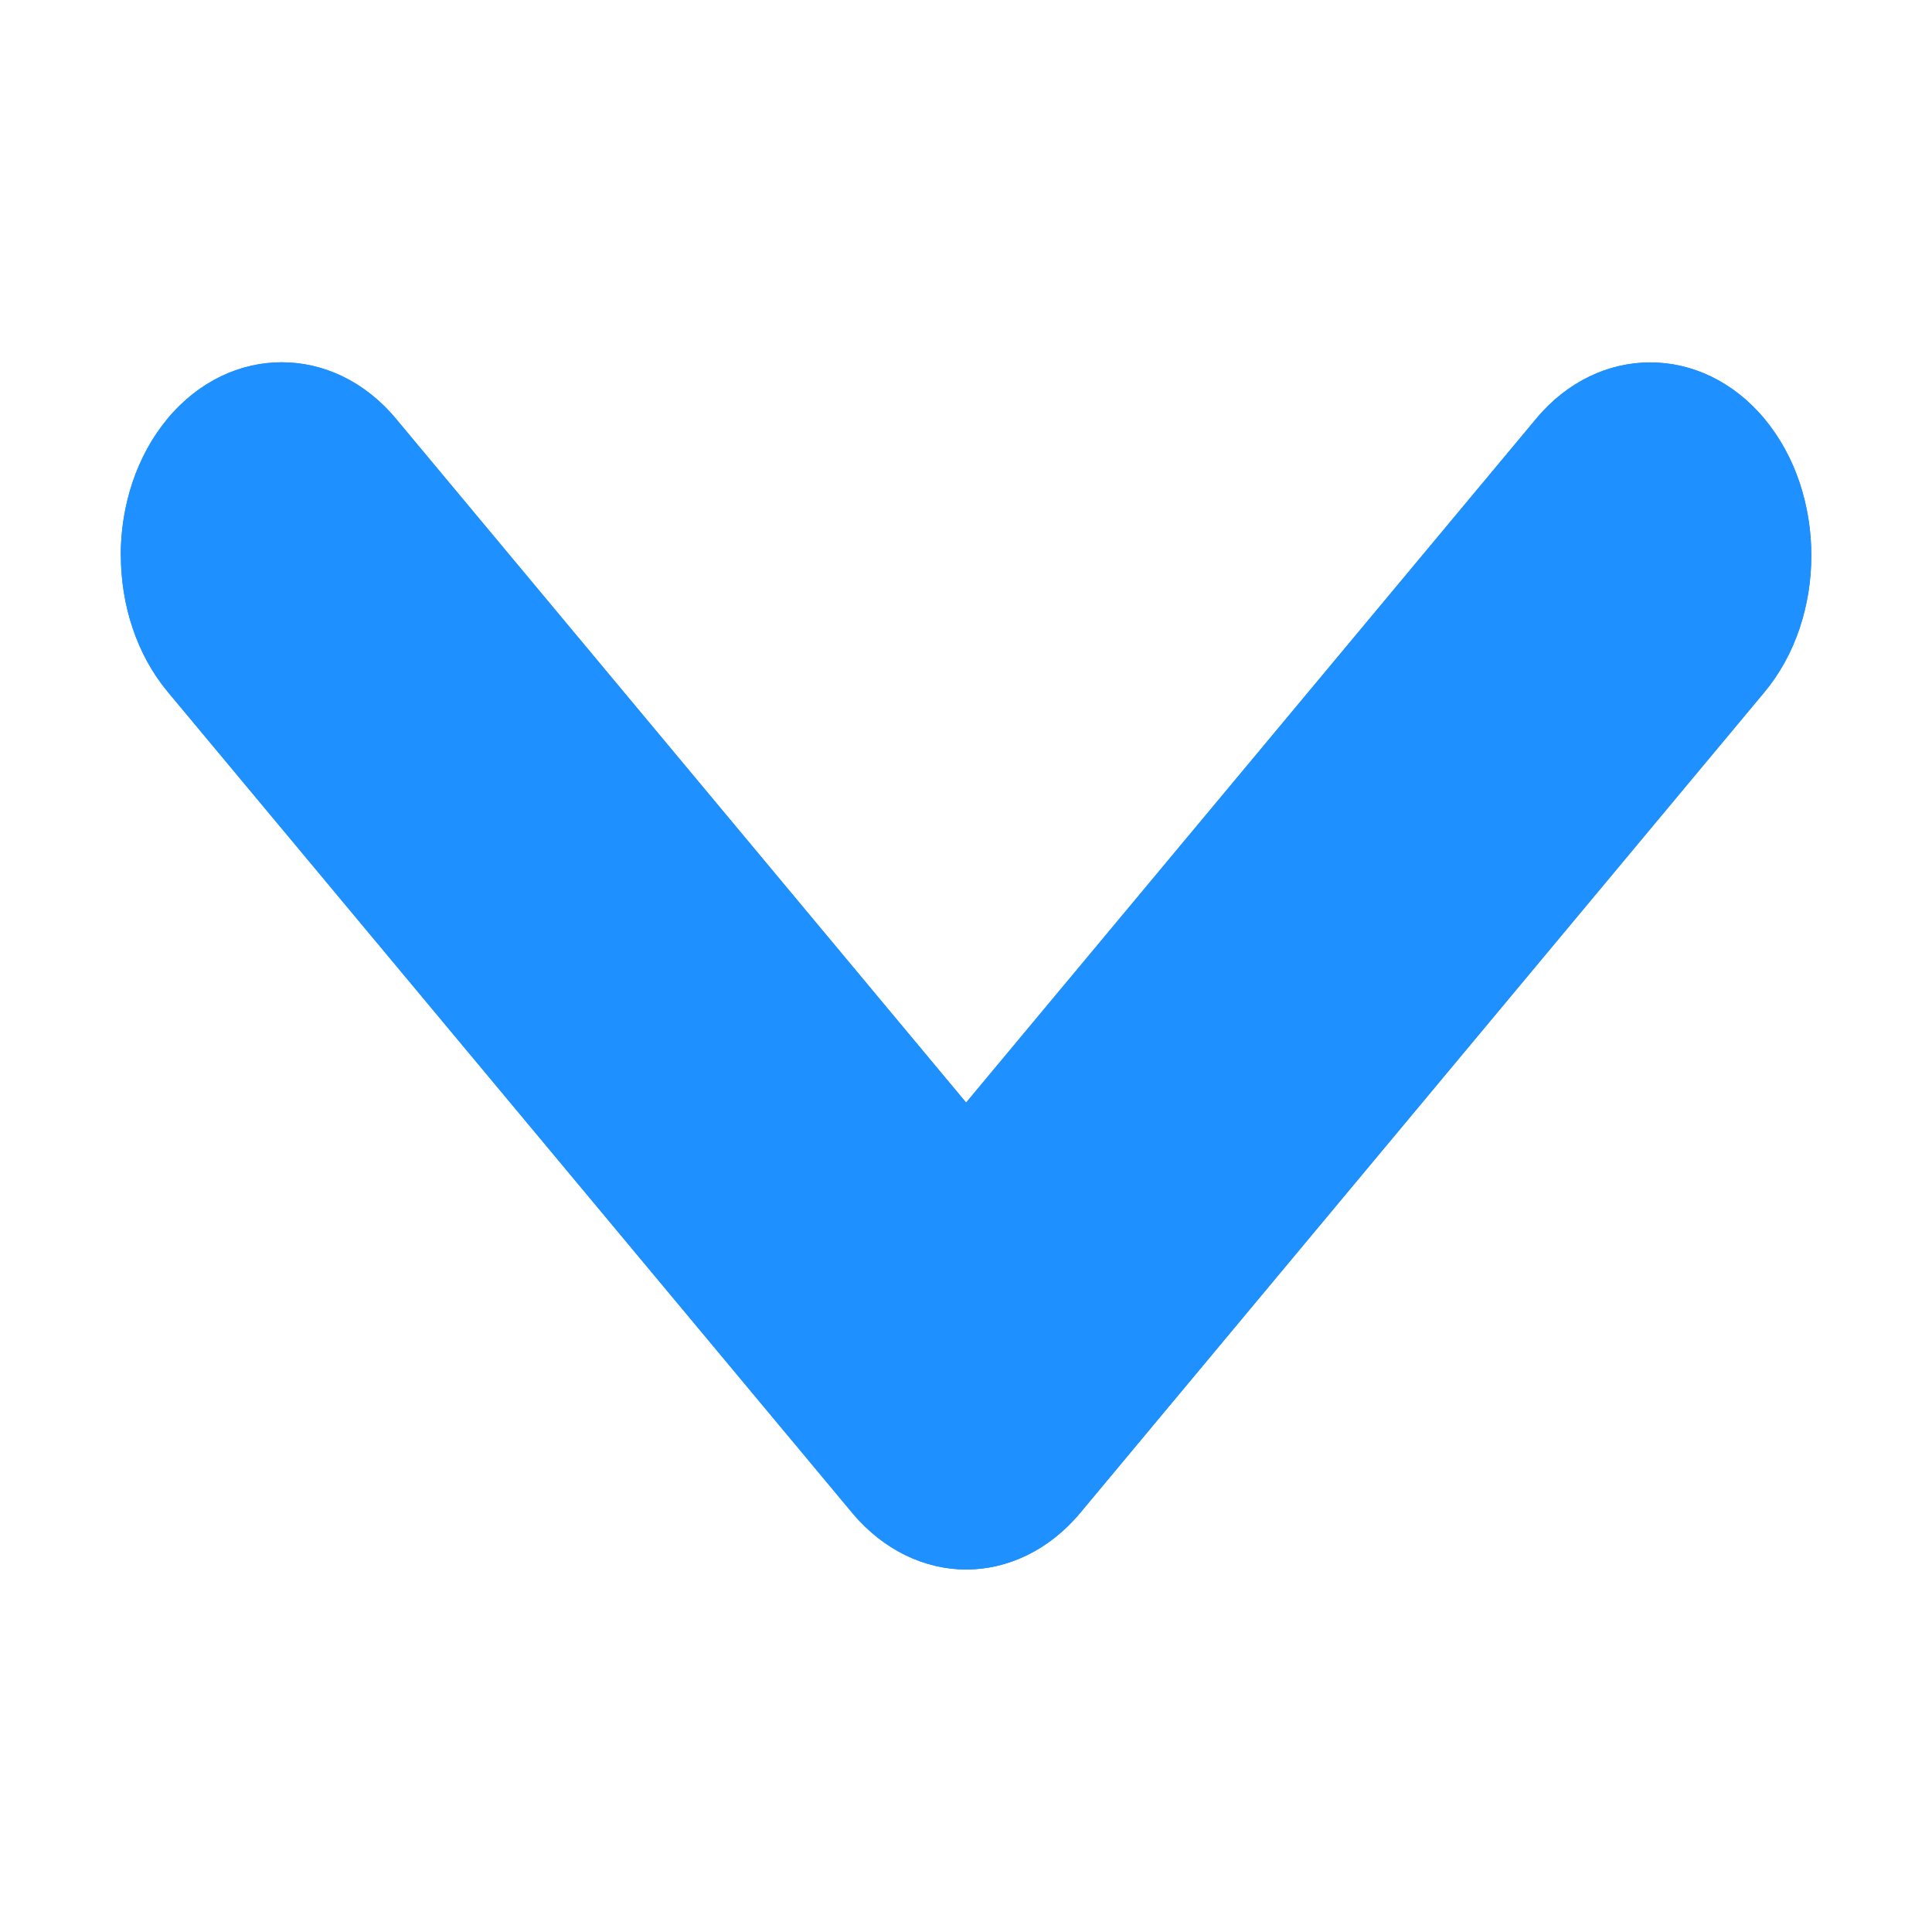
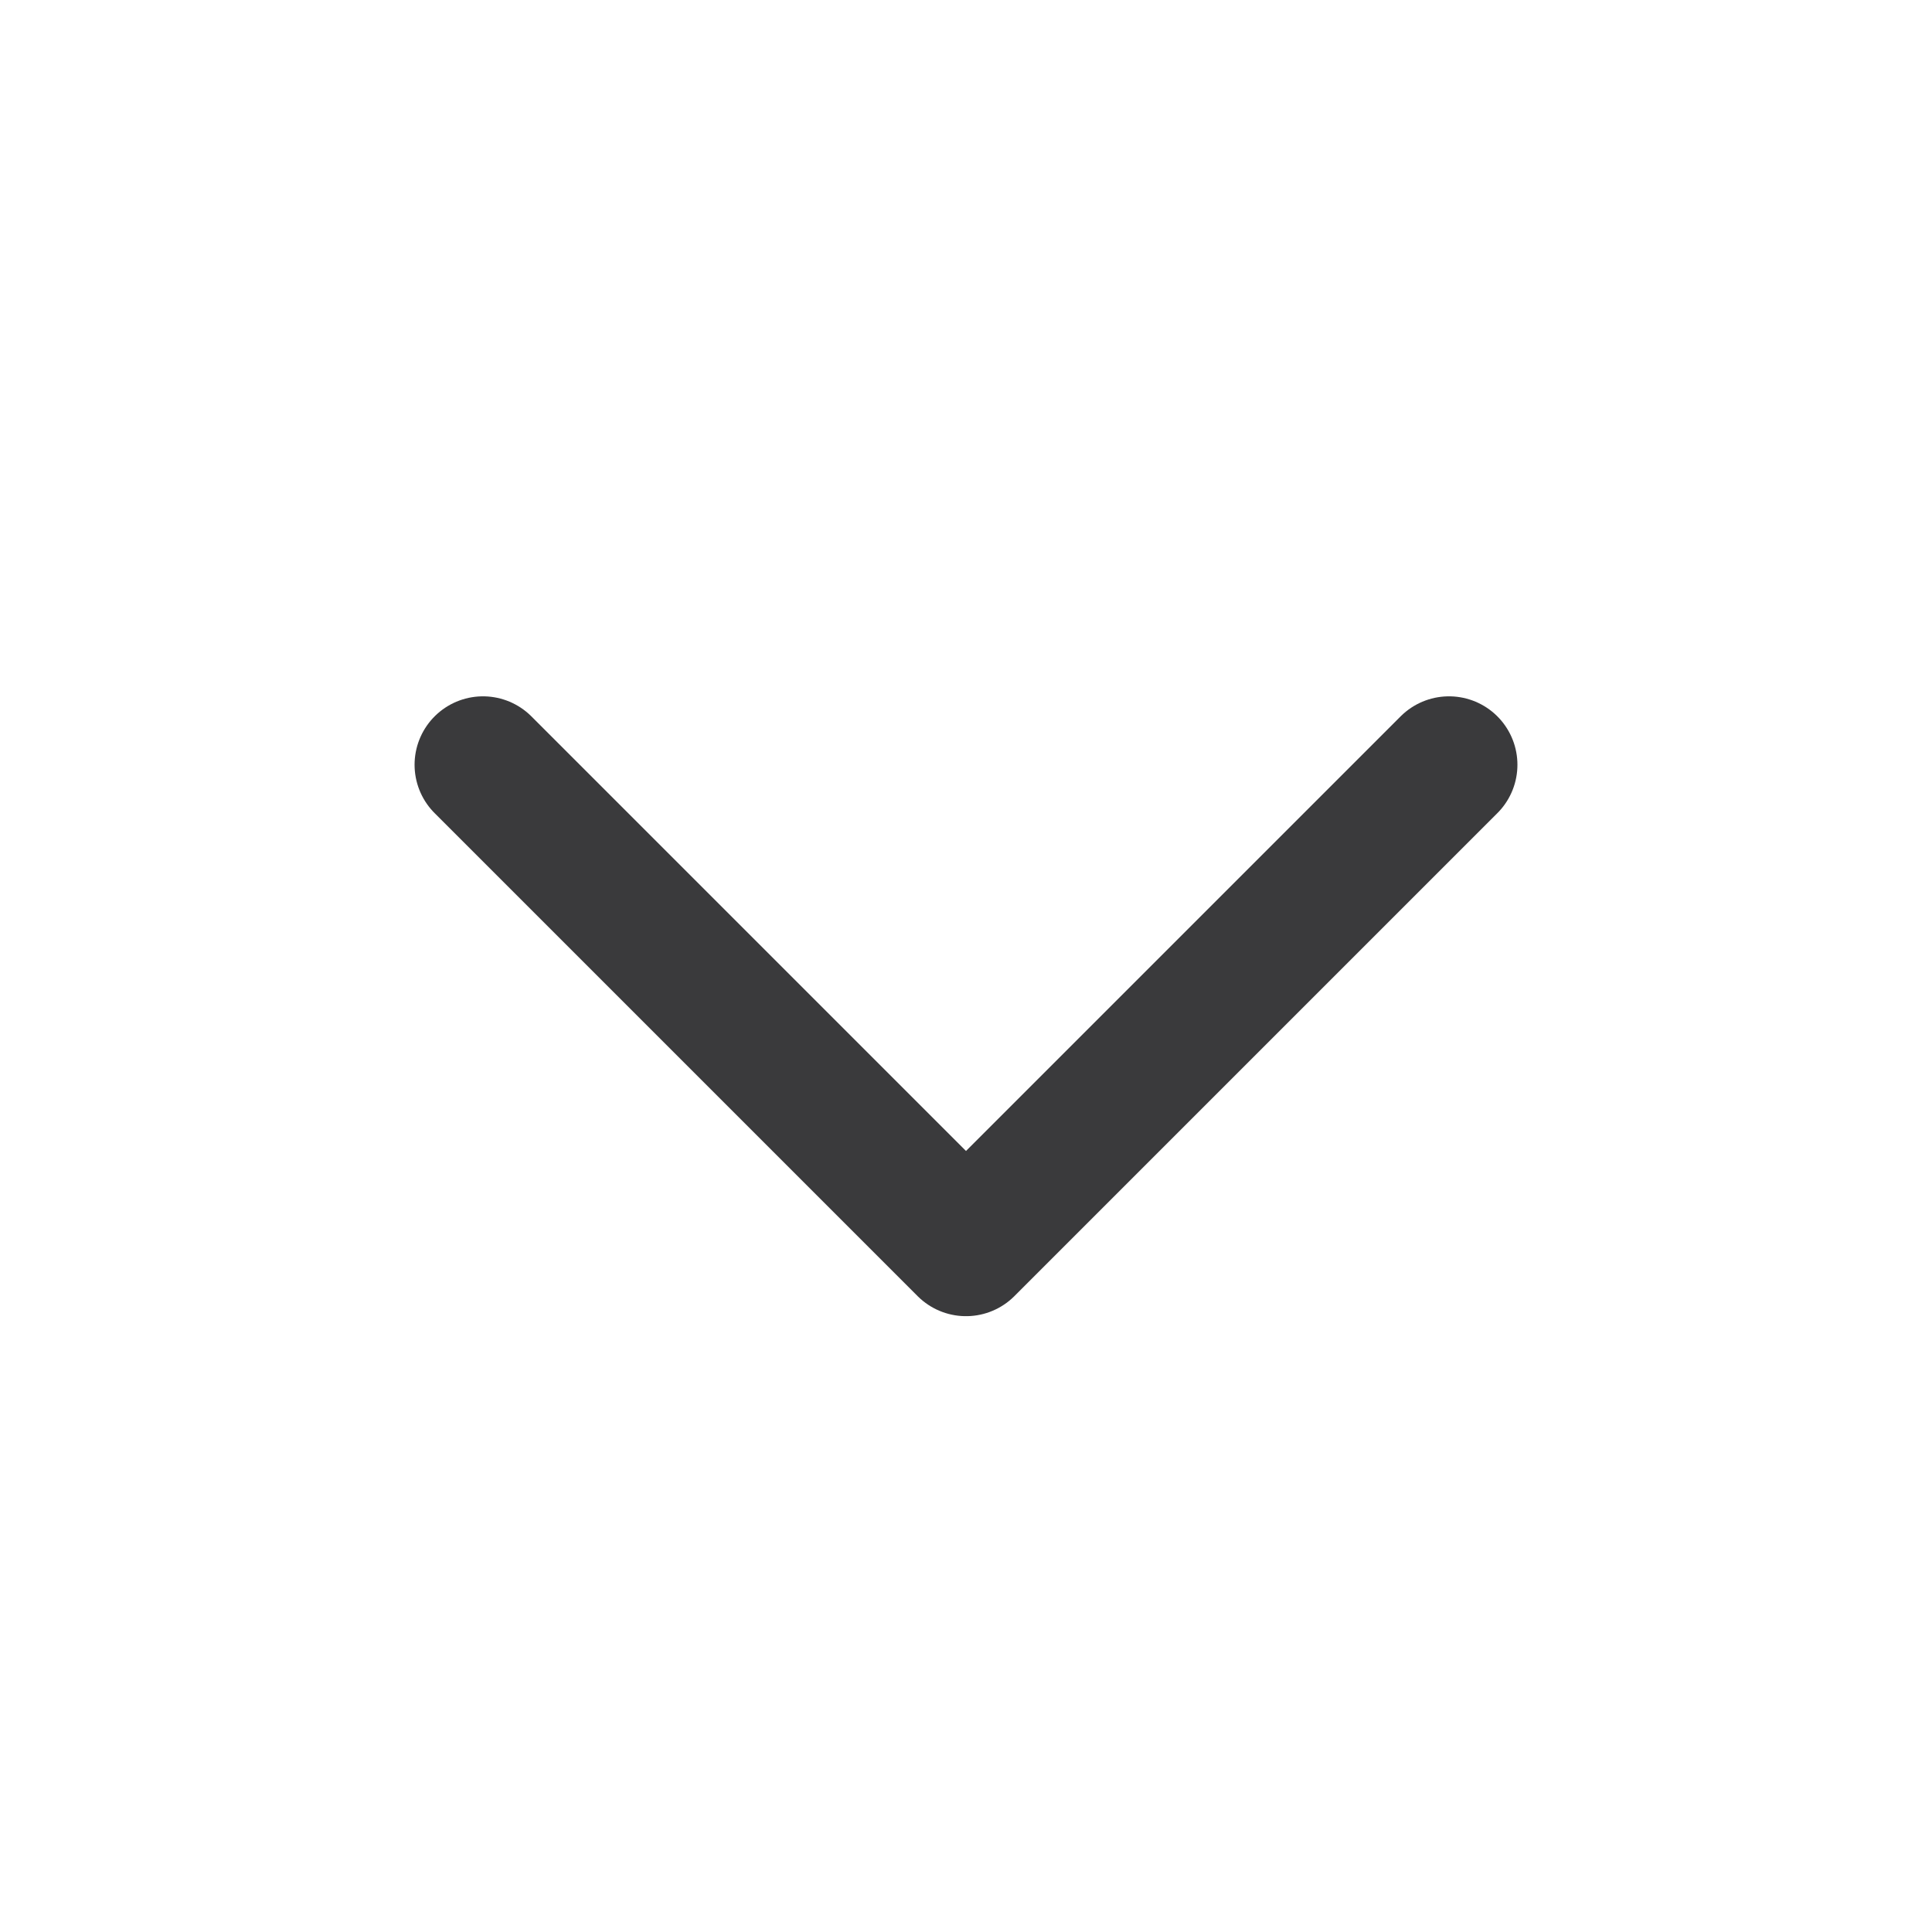
- <svg xmlns="http://www.w3.org/2000/svg" height="32" viewBox="0 0 32 32" width="32">
-   <g fill="#1e90ff" transform="matrix(1.75 0 0 2.000001 -3.25 -26.00002)">
-     <path d="m3 17.599c-0-.411.148-.822.444-1.133.592-.621 1.567-.621 2.159 0h0l5.398 5.665 5.396-5.664c.592-.621 1.566-.621 2.159 0.0 0.0 0.0 0.0 0.0 0.0 0.0 0.0 0.0 0.0 0.0 0.0 0.0.593.622.593 1.645 0 2.266l-6.475 6.796c-.296.311-.689.469-1.079.469-.39-0-.783-.159-1.079-.469h-0l-6.478-6.799c-.296-.311-.444-.722-.444-1.133z" />
-     <path d="m3 17.599c-0-.411.148-.822.444-1.133.592-.621 1.567-.621 2.159 0h0l5.398 5.665 5.396-5.664c.592-.621 1.566-.621 2.159 0.0 0.0 0.0 0.0 0.0 0.0 0.0 0.0 0.0 0.0 0.0 0.0 0.0.593.622.593 1.645 0 2.266l-6.475 6.796c-.296.311-.689.469-1.079.469-.39-0-.783-.159-1.079-.469h-0l-6.478-6.799c-.296-.311-.444-.722-.444-1.133z" />
-   </g>
+ <svg xmlns="http://www.w3.org/2000/svg" width="32" height="32" viewBox="0 0 24 24" fill="none" stroke-width="1.7" stroke-linecap="round" stroke-linejoin="round">
+   <style>@media (prefers-color-scheme:dark){.s0{stroke:#e5e5ea}.f0{fill:#e5e5ea}}</style>
+   <path class="s0" stroke="#3a3a3c" d="M6 9.5l6 6 6-6" />
</svg>
